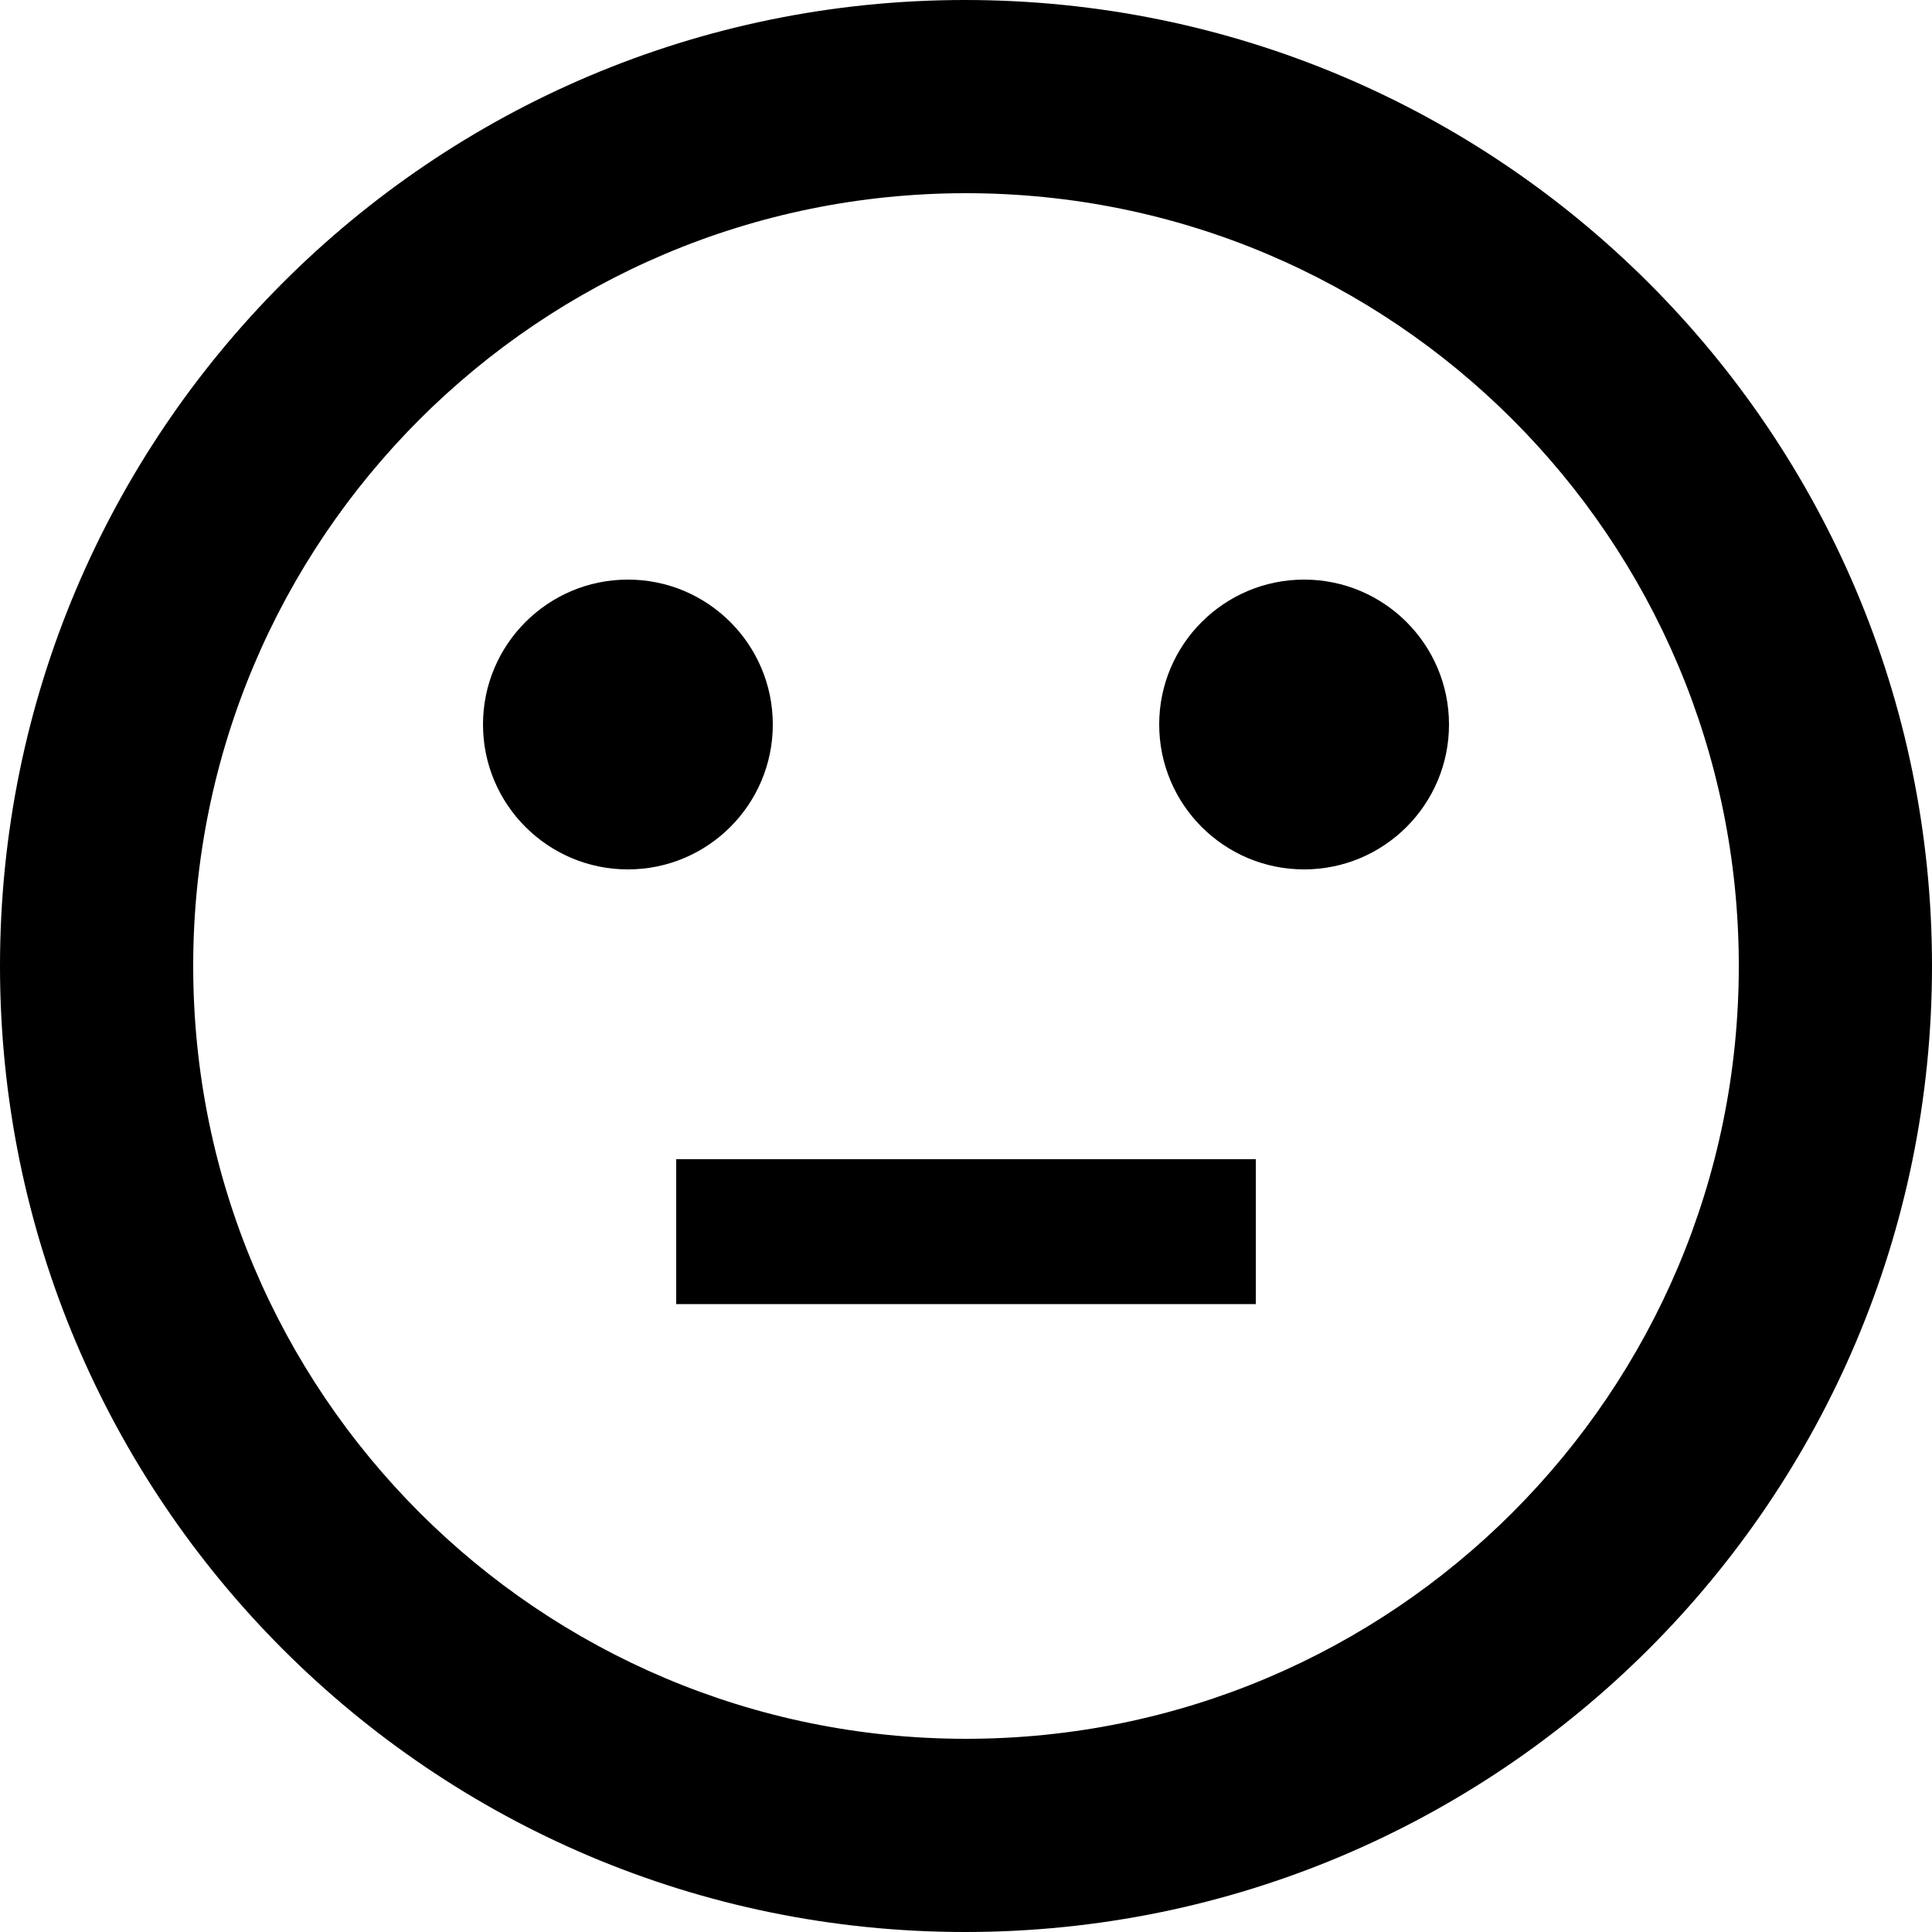
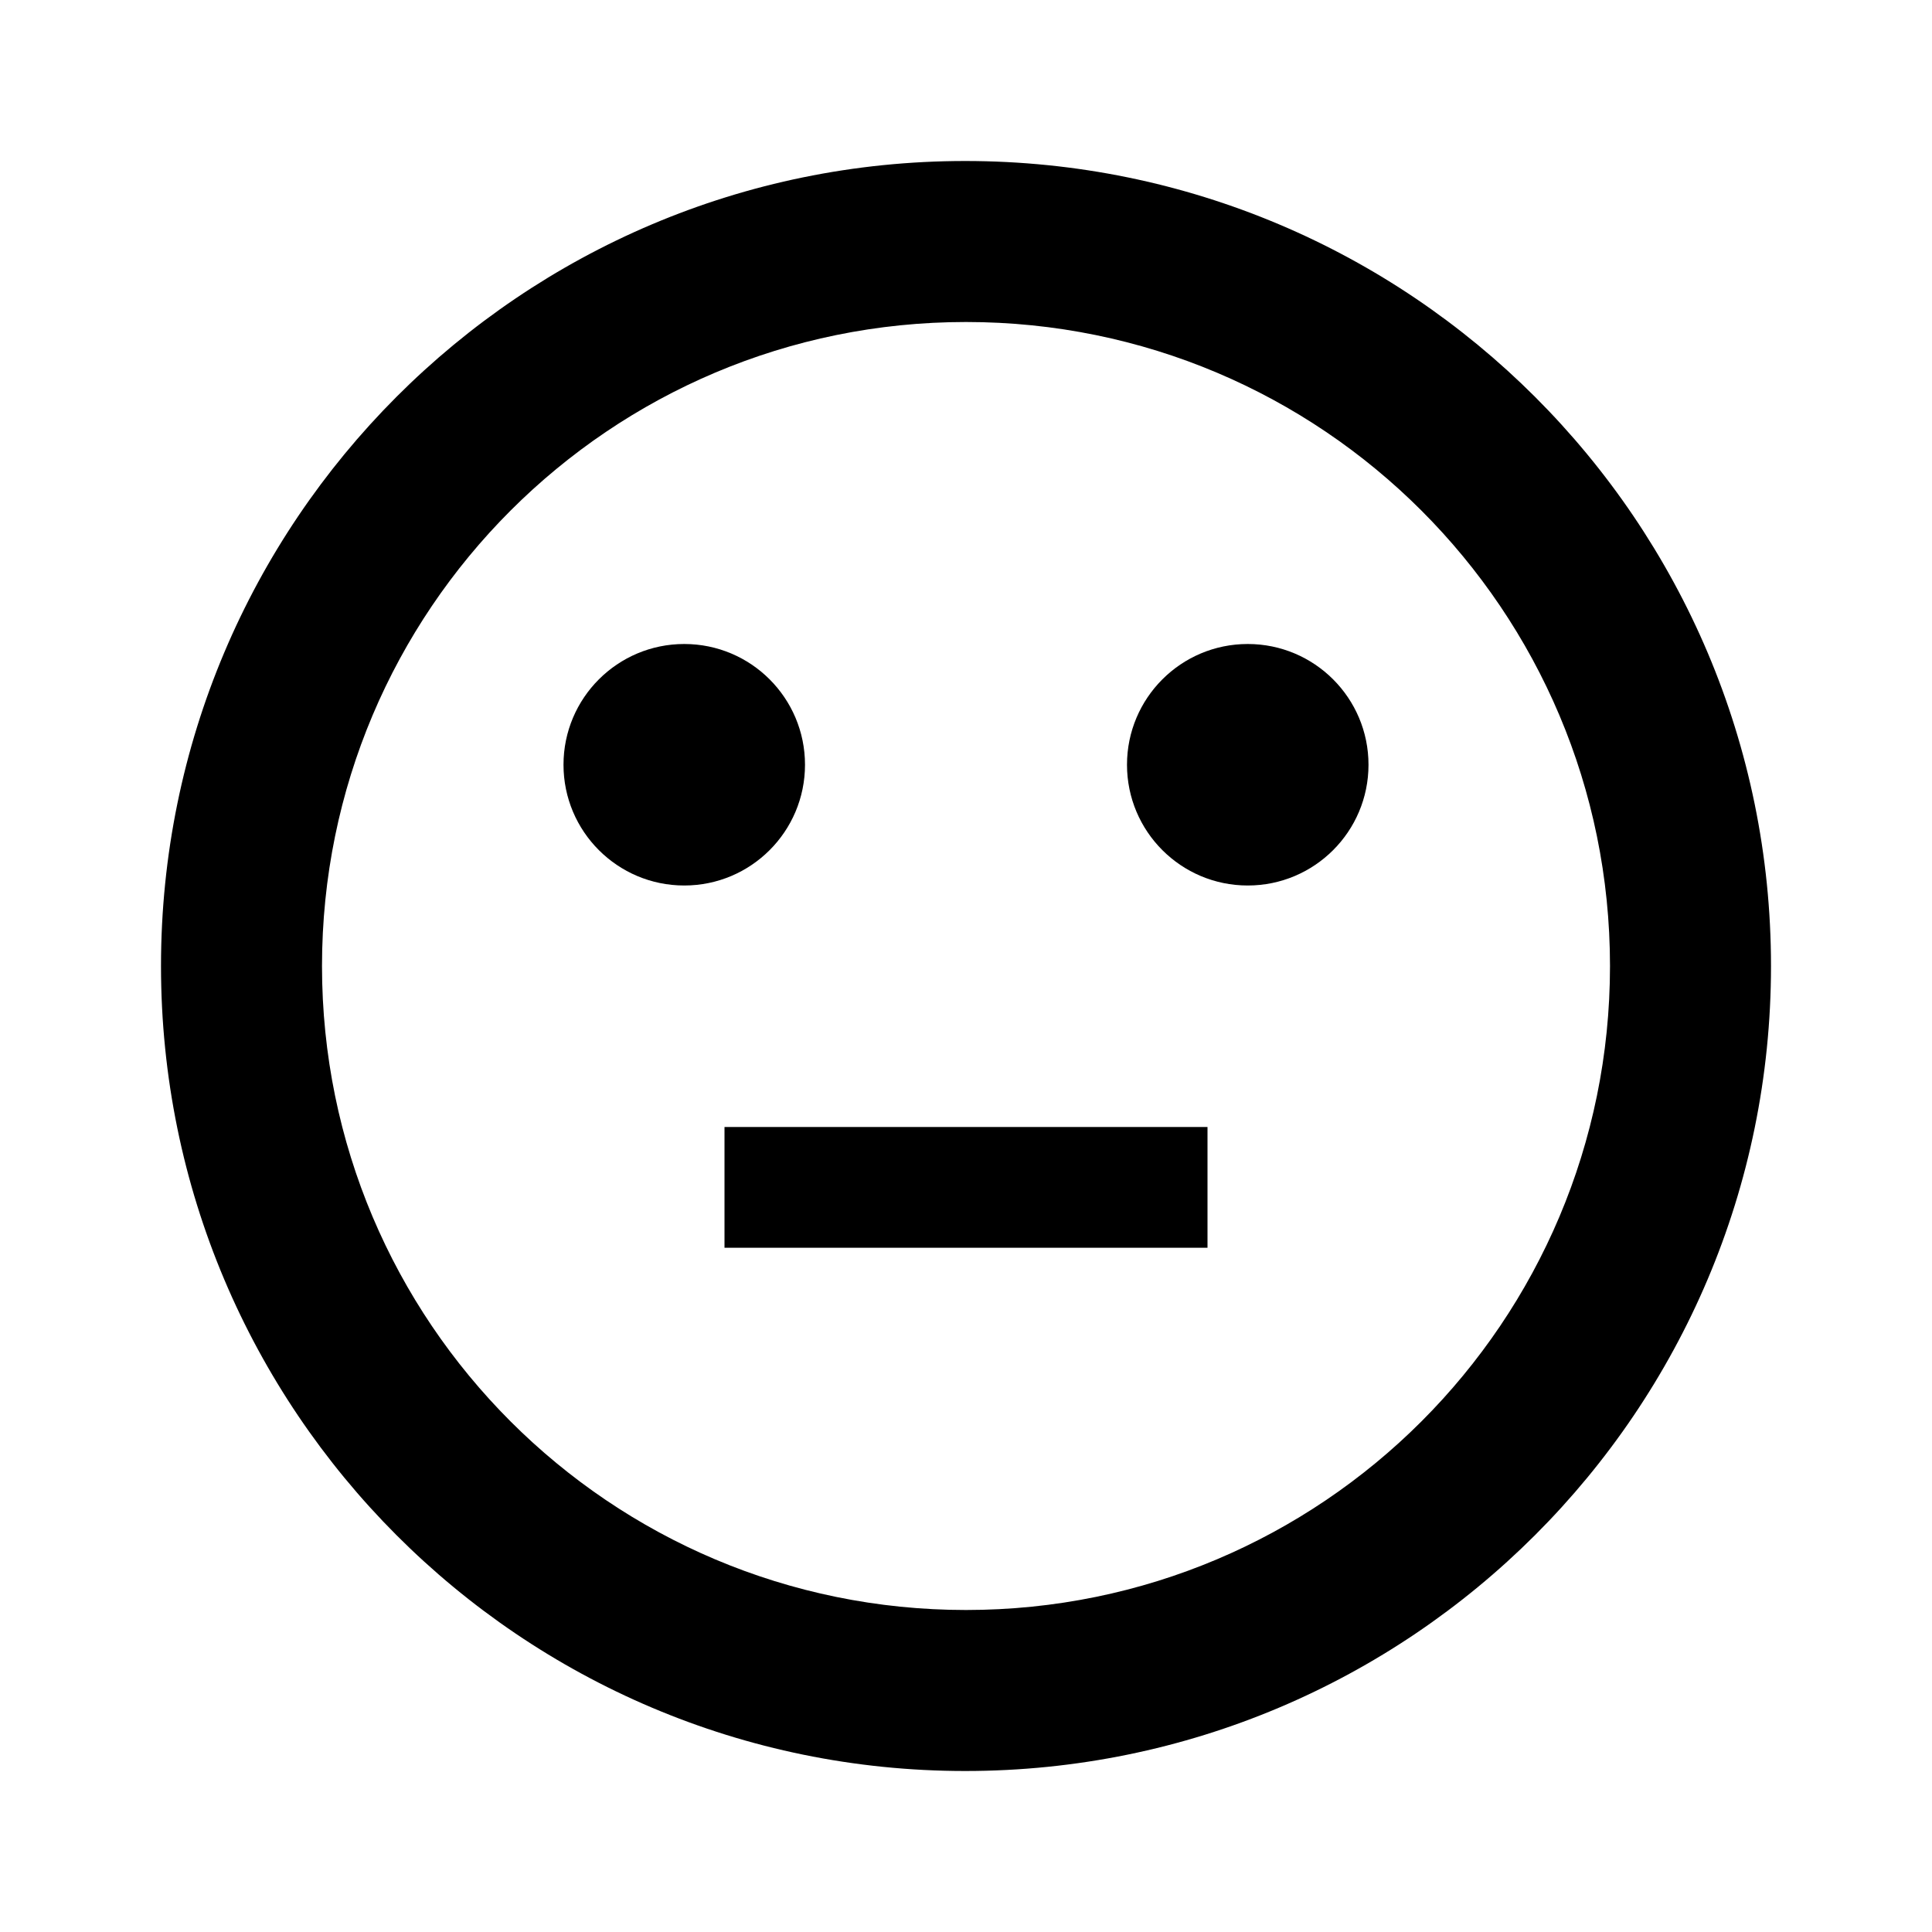
- <svg xmlns="http://www.w3.org/2000/svg" width="20" height="20" viewBox="0 0 20 20" fill="black">
-   <path d="M7 12H13V13.5H7V12Z" fill="black" />
-   <path d="M13.5 9C14.328 9 15 8.328 15 7.5C15 6.672 14.328 6 13.5 6C12.672 6 12 6.672 12 7.5C12 8.328 12.672 9 13.5 9Z" fill="black" />
-   <path d="M6.5 9C7.328 9 8 8.328 8 7.5C8 6.672 7.328 6 6.5 6C5.672 6 5 6.672 5 7.5C5 8.328 5.672 9 6.5 9Z" fill="black" />
-   <path d="M9.99 0C4.47 0 0 4.48 0 10C0 15.52 4.47 20 9.99 20C15.52 20 20 15.52 20 10C20 4.48 15.52 0 9.99 0ZM10 18C5.58 18 2 14.42 2 10C2 5.58 5.58 2 10 2C14.42 2 18 5.58 18 10C18 14.42 14.42 18 10 18Z" fill="black" />
+ <svg xmlns="http://www.w3.org/2000/svg" height="24px" viewBox="0 0 24 24" width="24px" fill="#000000">
+   <path d="M0 0h24v24H0V0z" fill="none" />
+   <path d="M9 14h6v1.5H9z" />
+   <circle cx="15.5" cy="9.5" r="1.5" />
+   <circle cx="8.5" cy="9.5" r="1.5" />
+   <path d="M11.99 2C6.47 2 2 6.48 2 12s4.47 10 9.99 10C17.52 22 22 17.52 22 12S17.52 2 11.99 2zM12 20c-4.42 0-8-3.58-8-8s3.58-8 8-8 8 3.58 8 8-3.58 8-8 8z" />
</svg>
